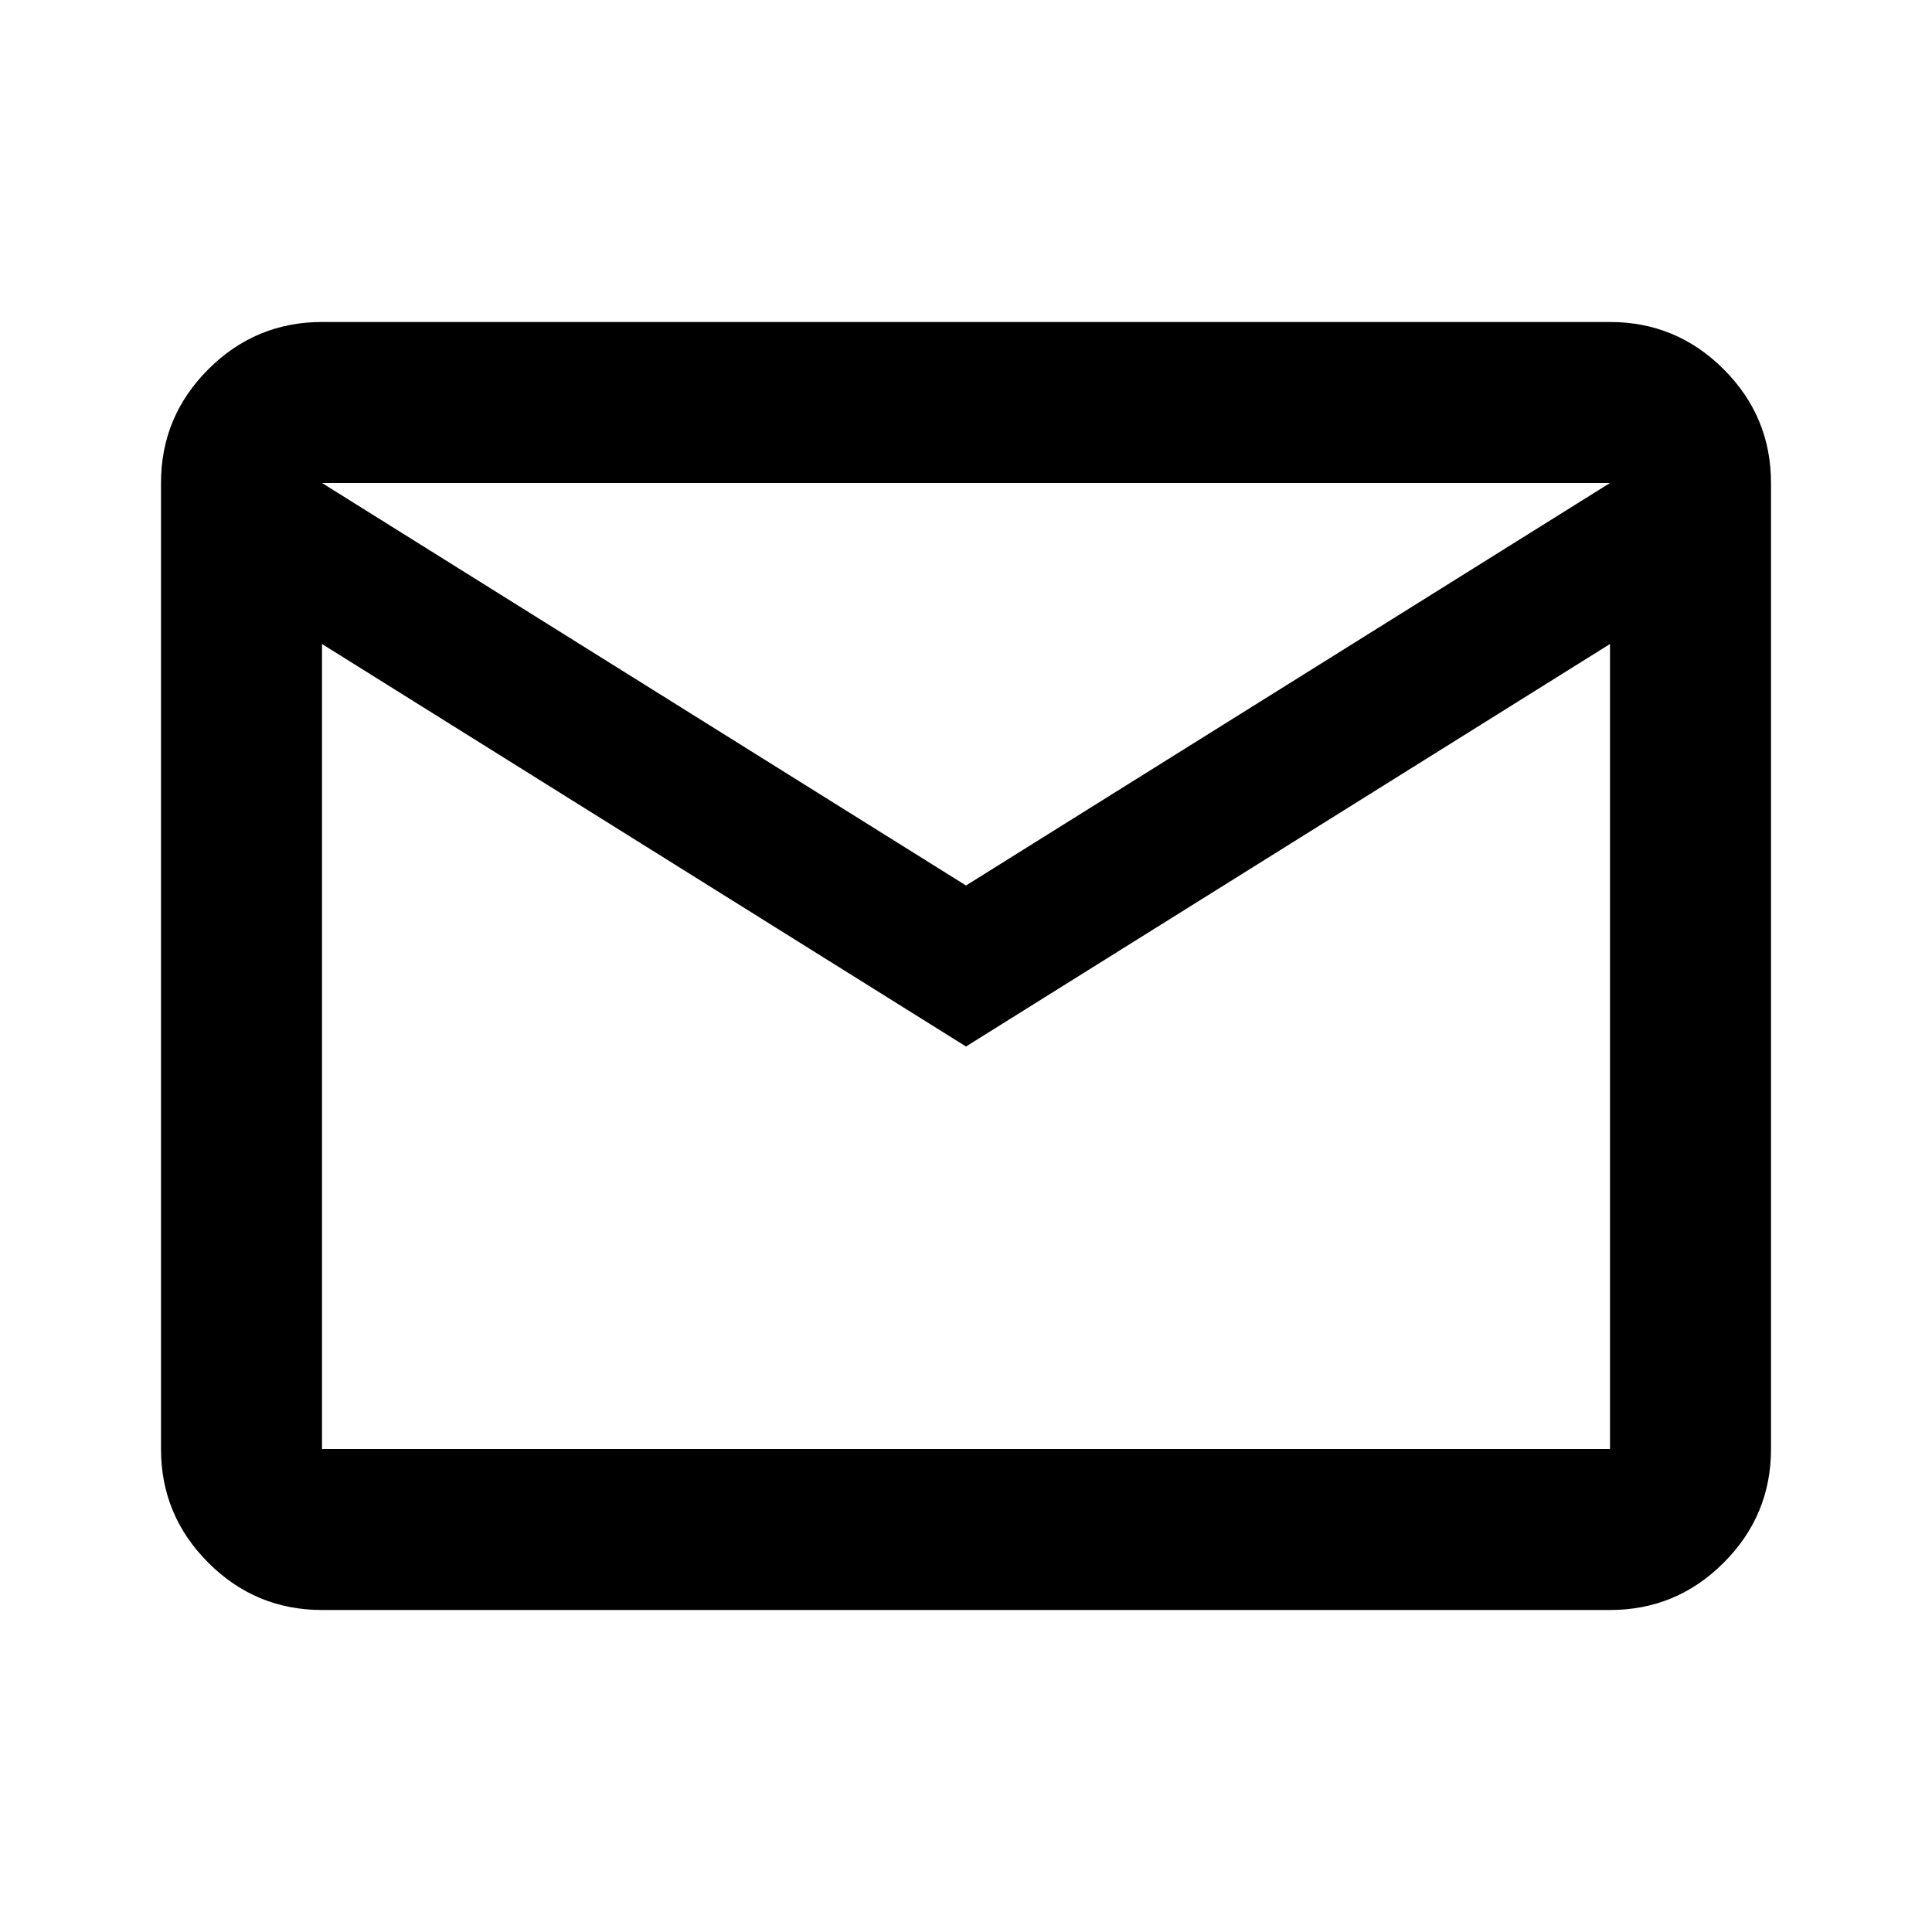
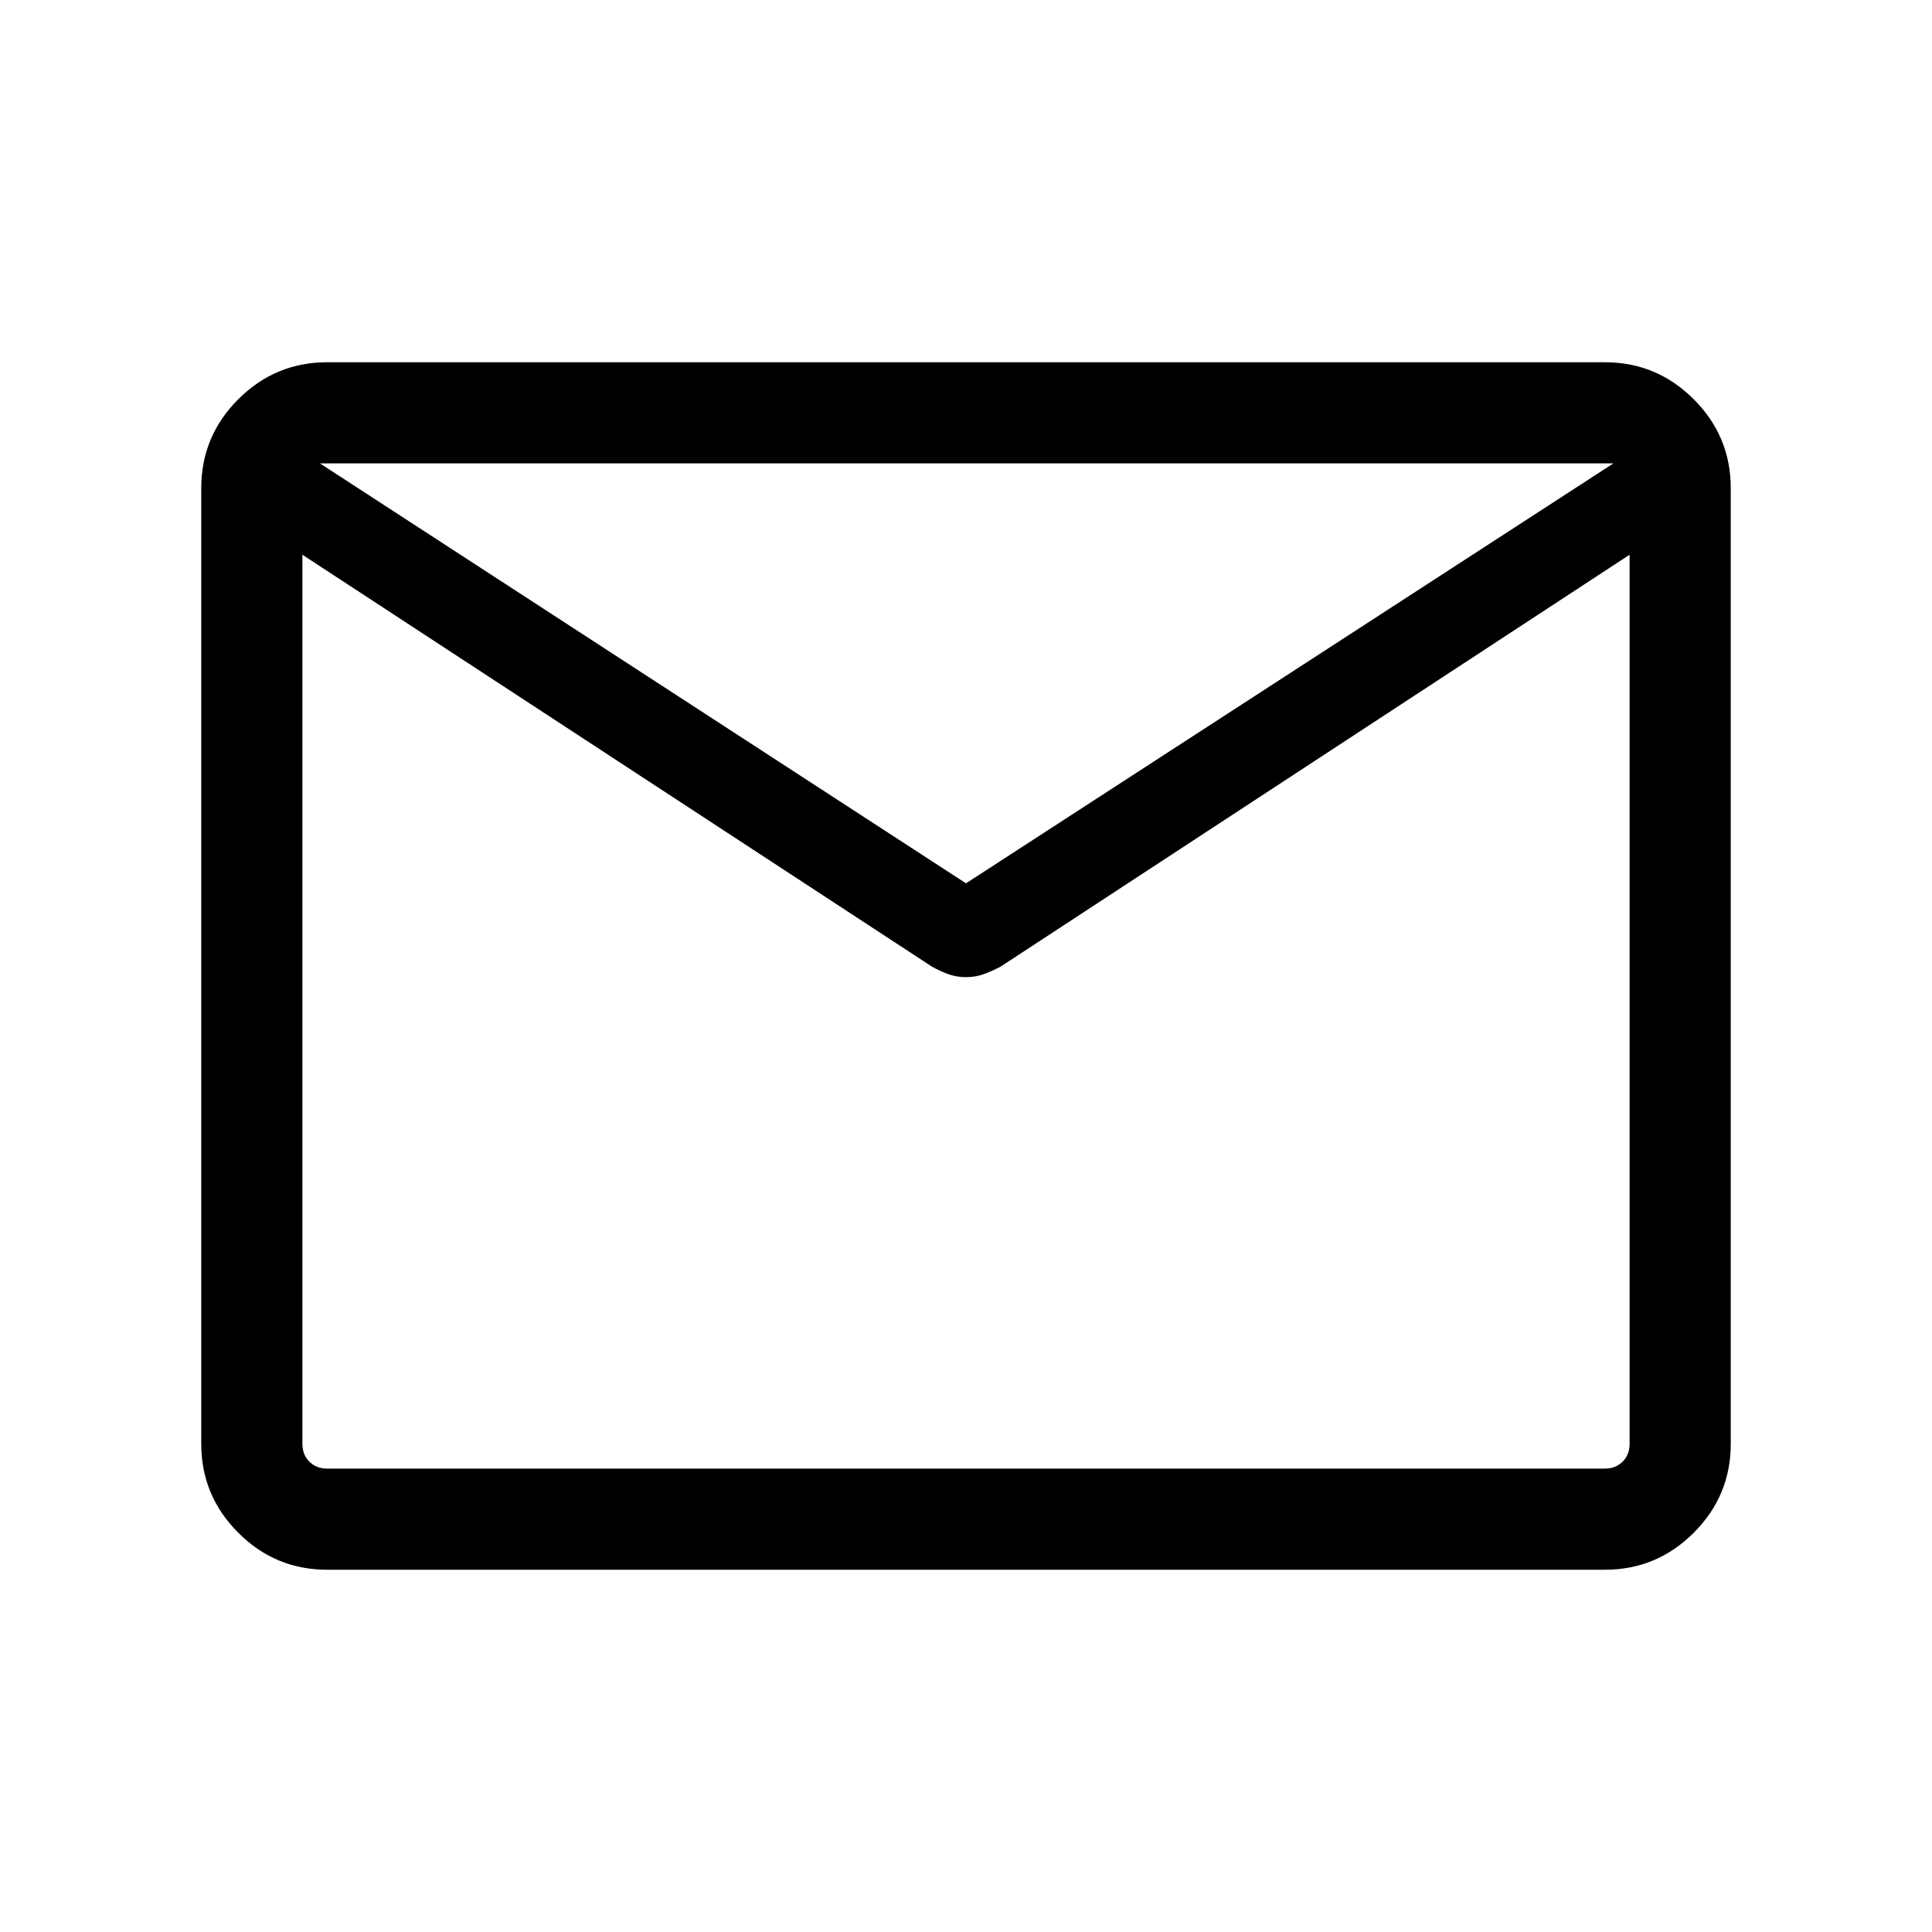
- <svg xmlns="http://www.w3.org/2000/svg" height="24" viewBox="0 -960 960 960" width="24">
-   <path d="M160-160q-33 0-56.5-23.5T80-240v-480q0-33 23.5-56.5T160-800h640q33 0 56.5 23.5T880-720v480q0 33-23.5 56.5T800-160H160Zm320-280L160-640v400h640v-400L480-440Zm0-80 320-200H160l320 200ZM160-640v-80 480-400Z" />
+ <svg xmlns="http://www.w3.org/2000/svg" height="40" viewBox="0 -960 960 960" width="40">
+   <path d="M162.565-180.001q-25.788 0-44.176-18.388t-18.388-44.176v-474.87q0-25.788 18.388-44.176t44.176-18.388h634.87q25.788 0 44.176 18.388t18.388 44.176v474.87q0 25.788-18.388 44.176t-44.176 18.388h-634.87Zm647.179-504.36-312.59 204.693q-4.205 2.205-8.308 3.705-4.102 1.5-8.846 1.5t-8.846-1.5q-4.103-1.5-8.051-3.705L150.256-684.361v441.796q0 5.385 3.462 8.847 3.462 3.462 8.847 3.462h634.87q5.385 0 8.847-3.462 3.462-3.462 3.462-8.847v-441.796ZM480-521.077l321.692-208.667H158.975L480-521.077ZM150.256-684.361v8-36.185 1.064-18.262 17.923-1.288 36.748-8V-230.256v-454.105Z" />
</svg>
